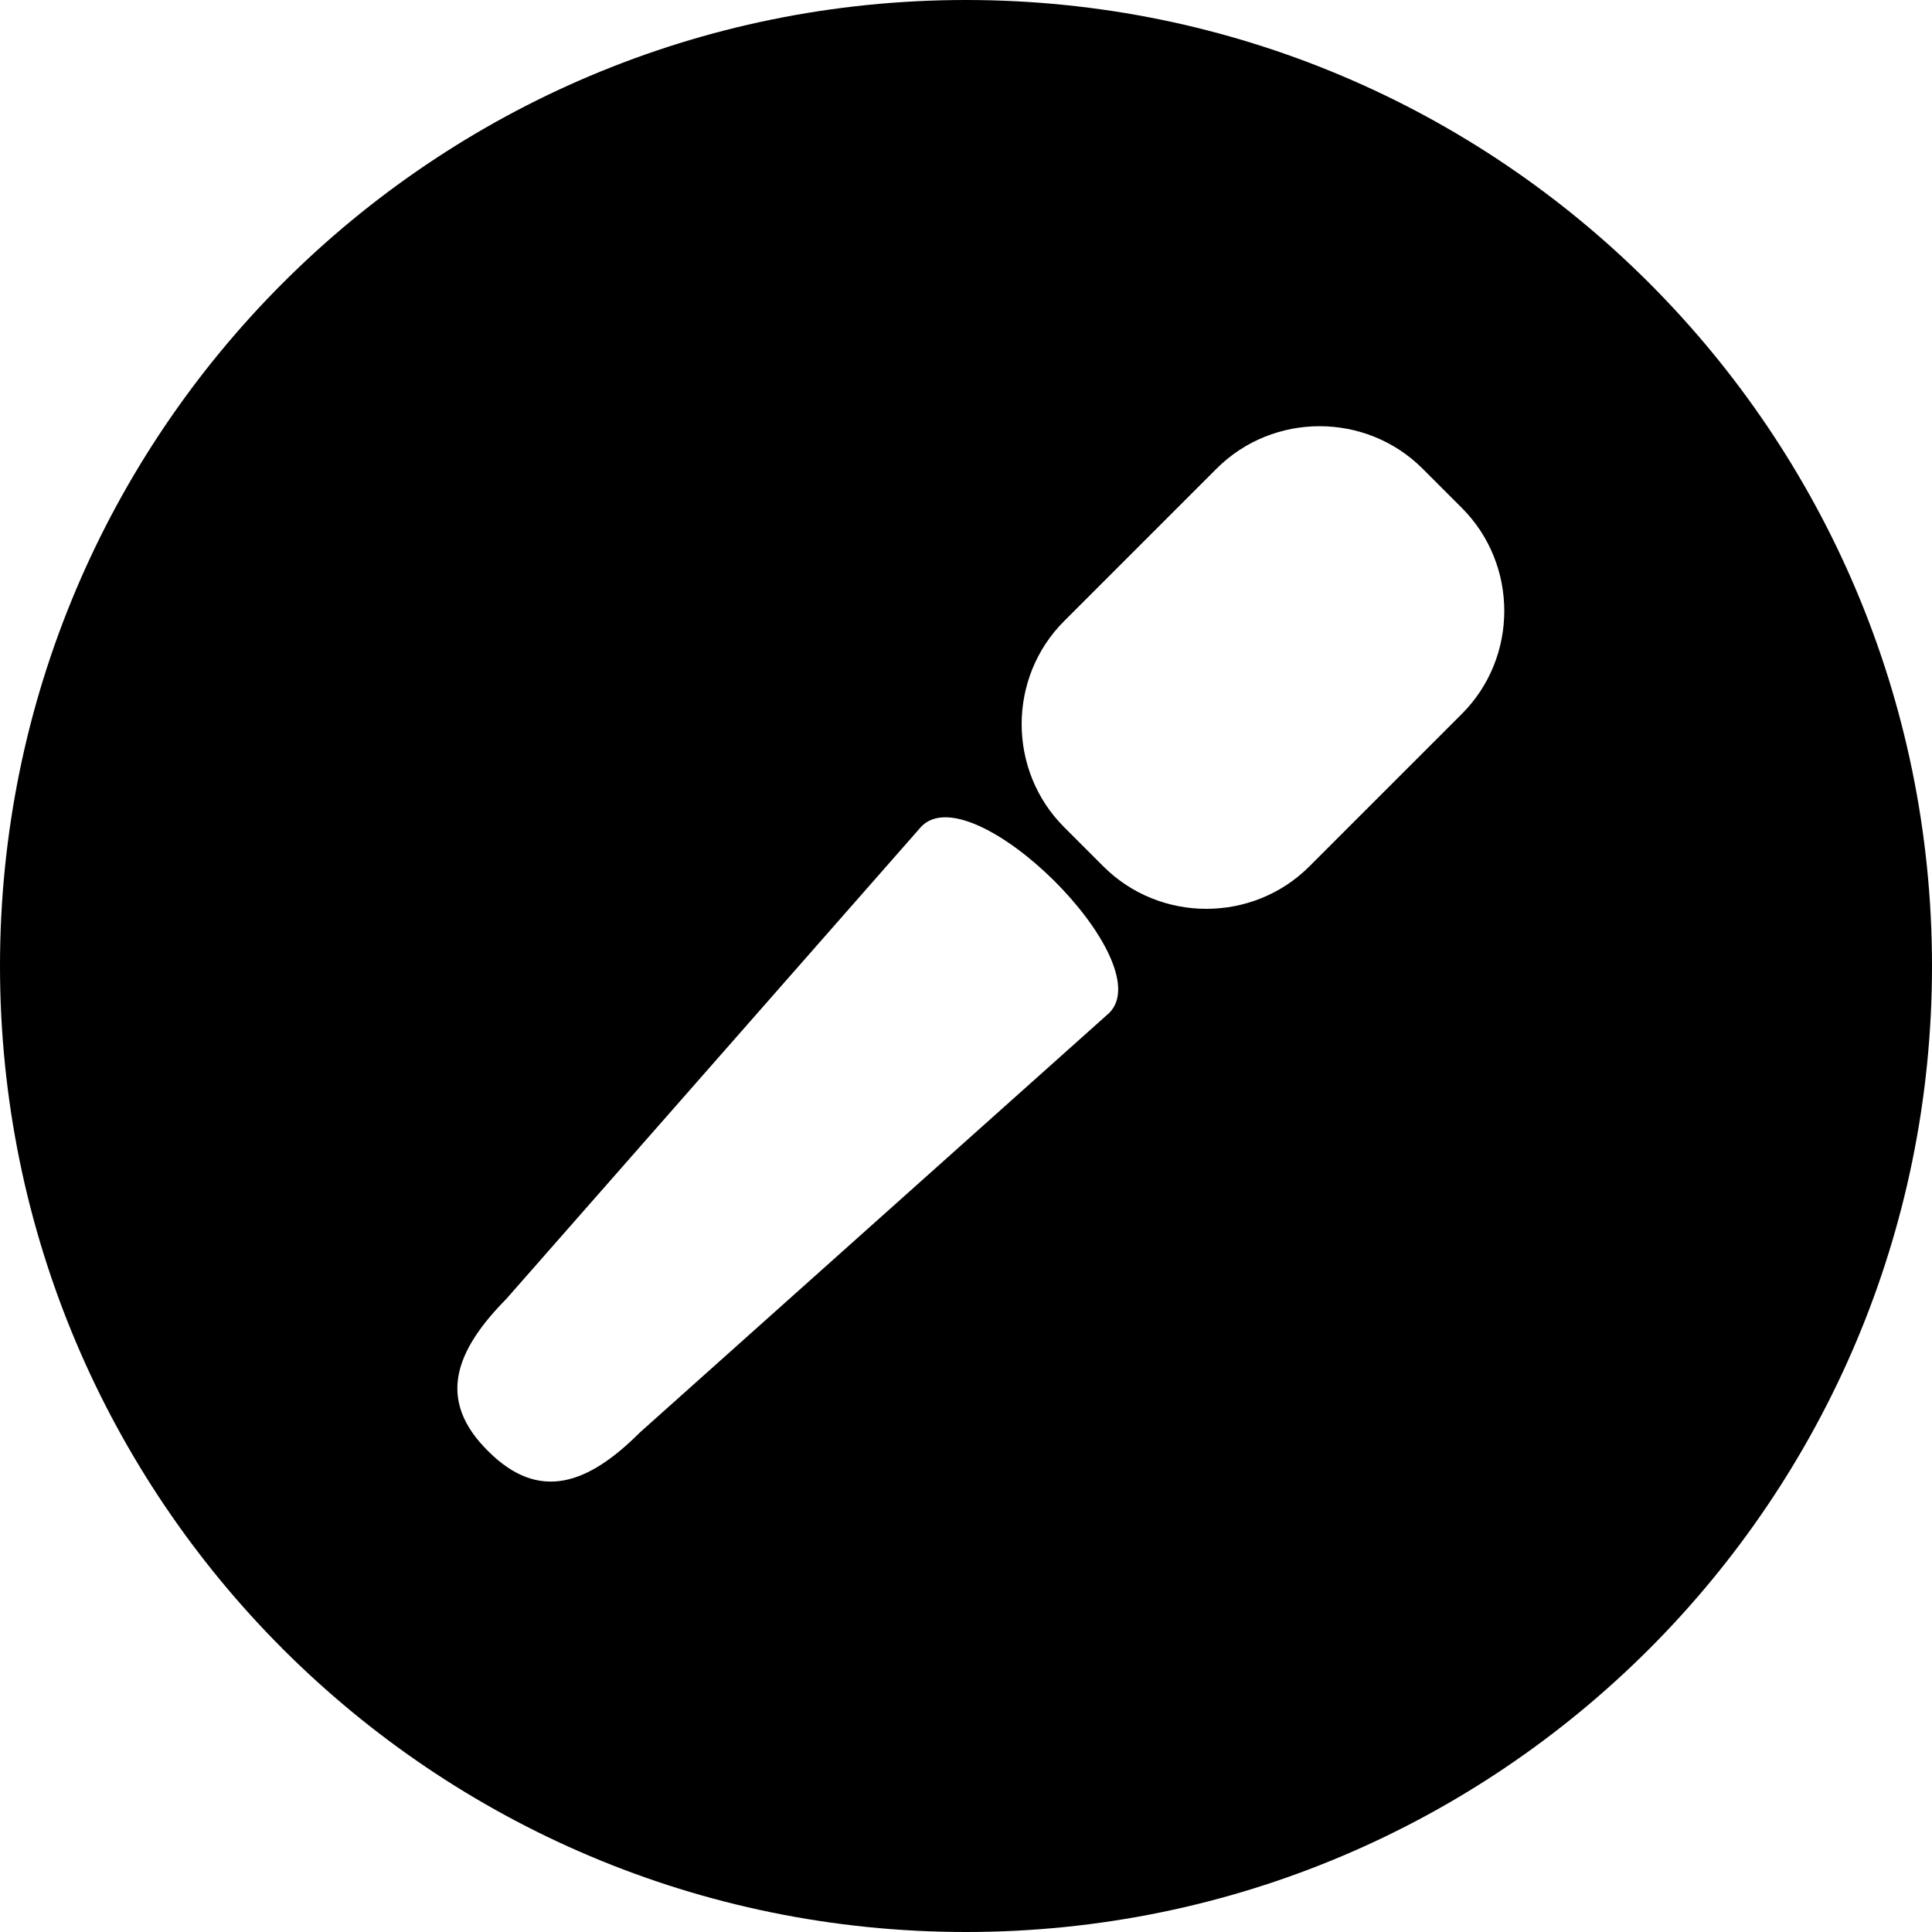
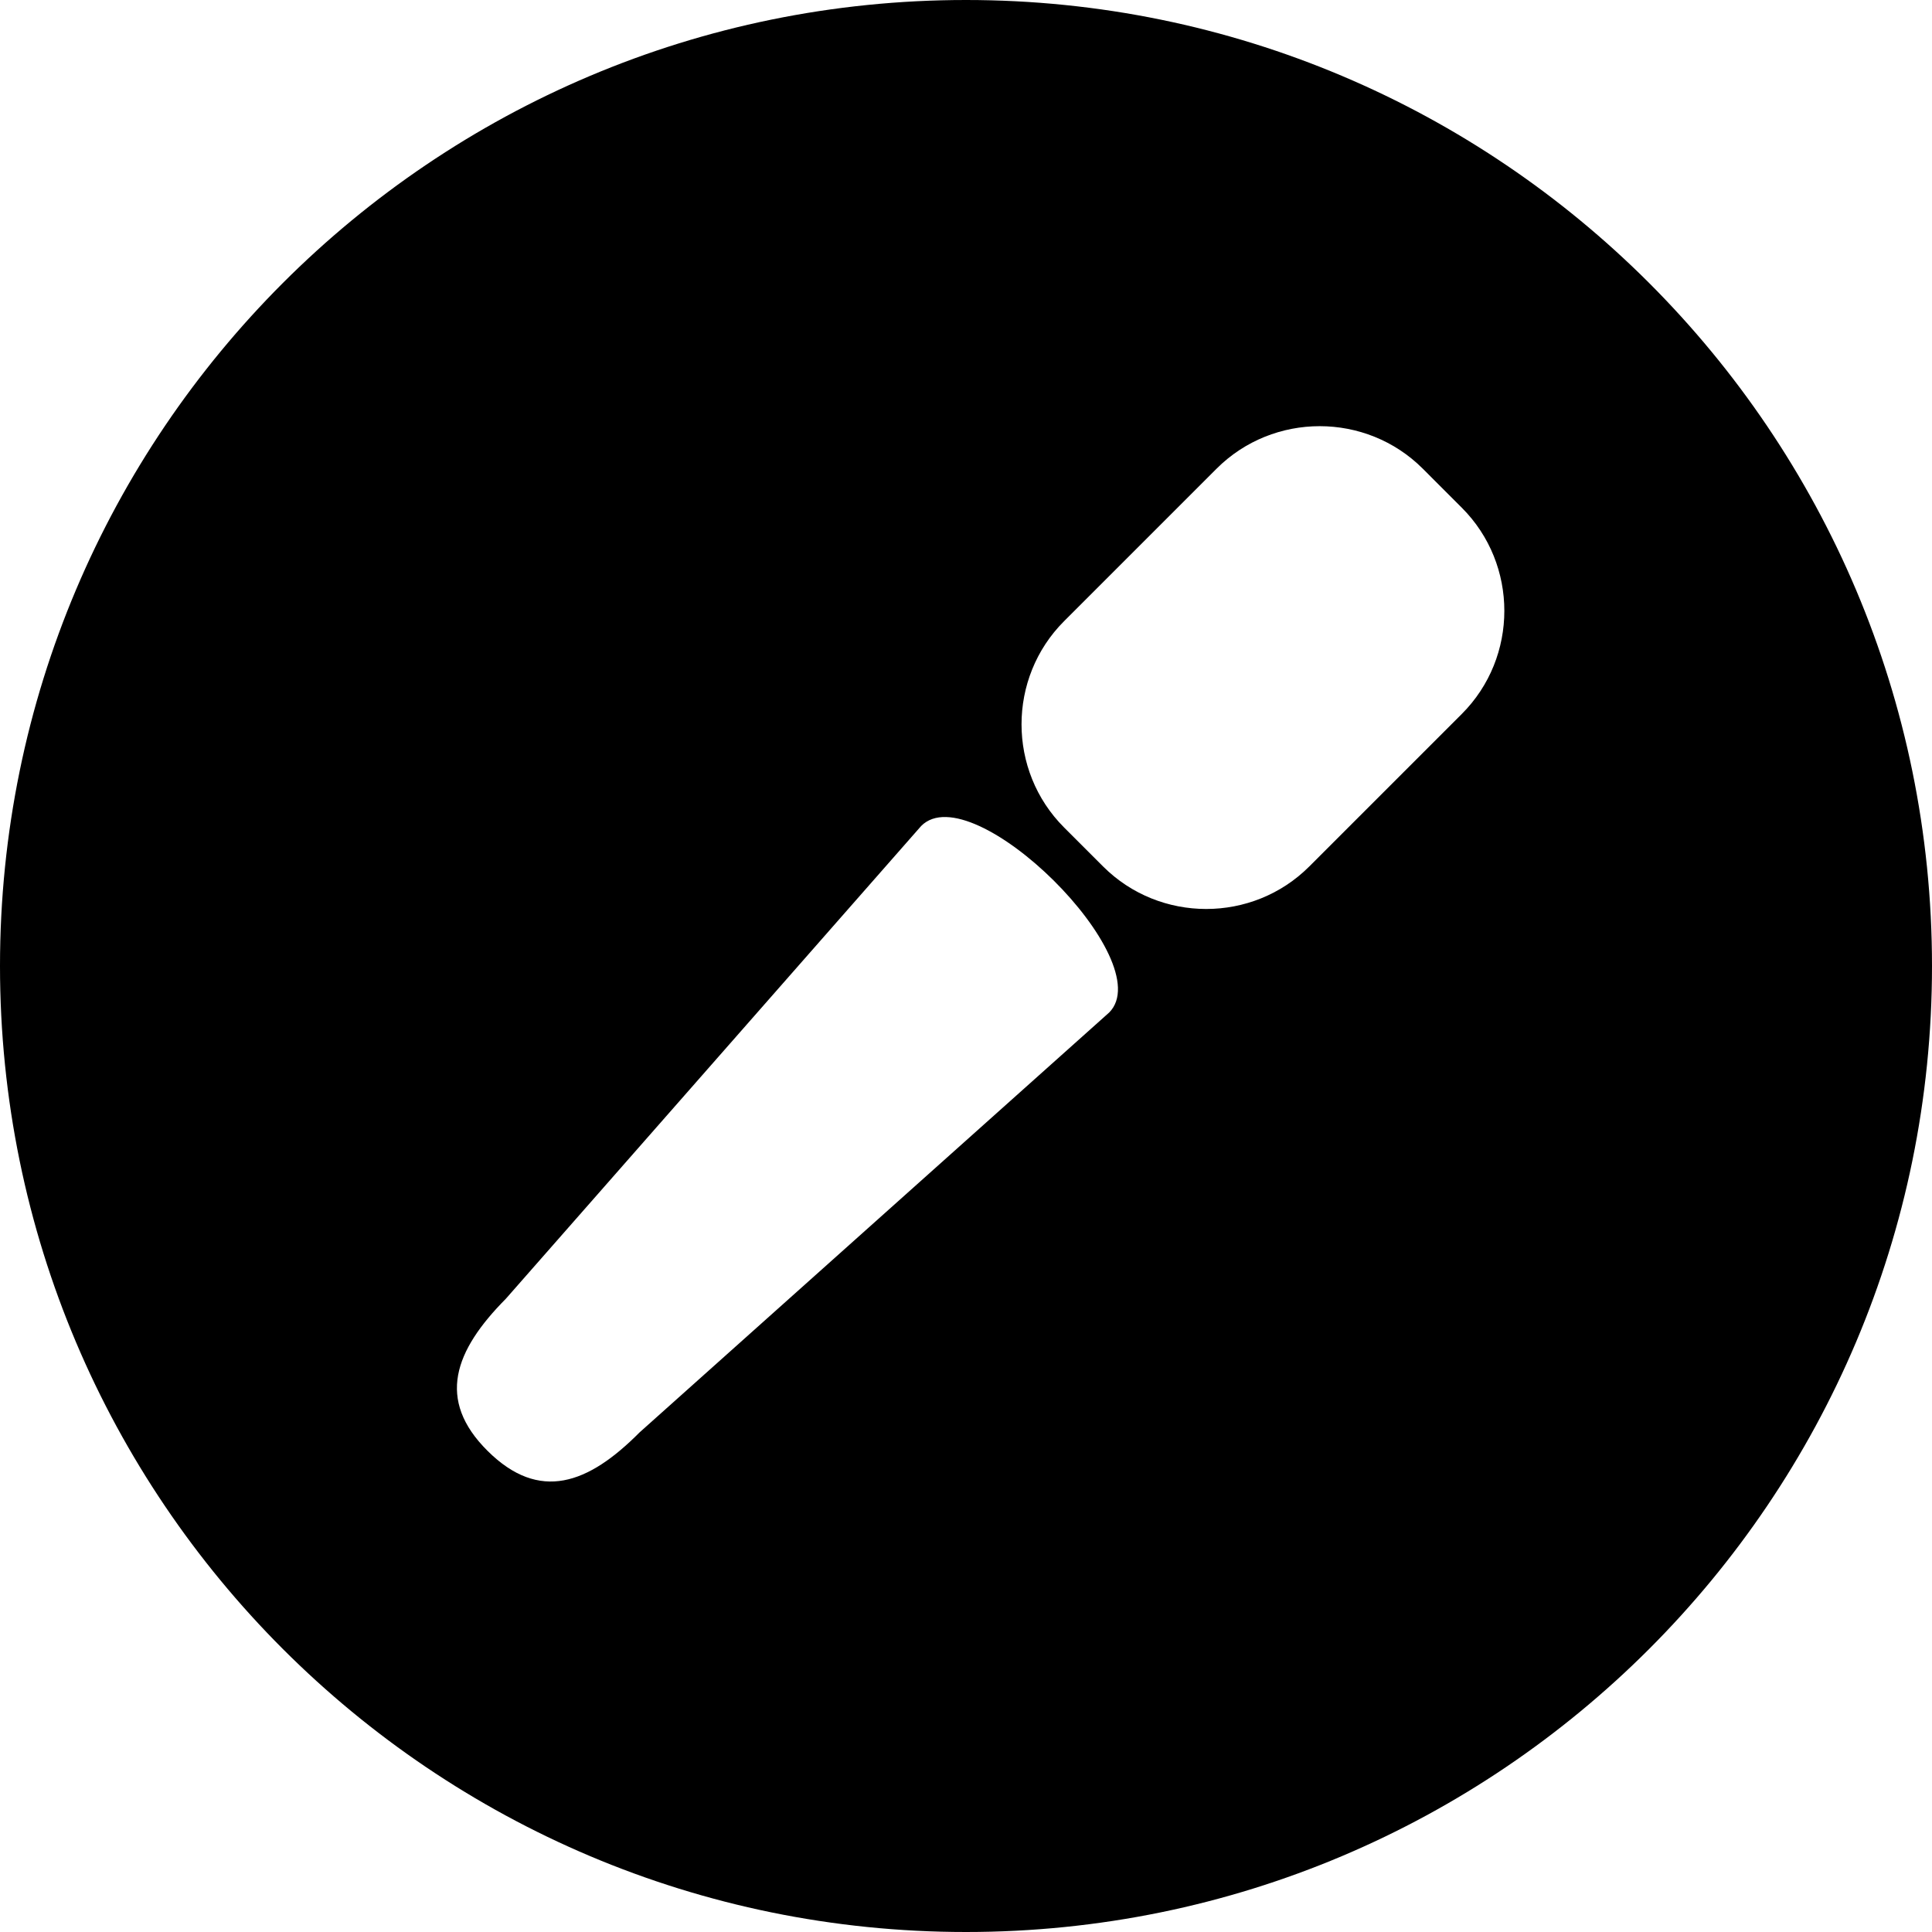
<svg xmlns="http://www.w3.org/2000/svg" version="1.1" id="レイヤー_1" x="0px" y="0px" width="256px" height="256px" viewBox="0 0 256 256" enable-background="new 0 0 256 256" xml:space="preserve">
-   <path d="M128,0C57.3,0,0,57.3,0,128s57.3,128,128,128s128-57.3,128-128S198.7,0,128,0z M147,134.2l-62.2,55.6  c-6.8,6.8-13.3,9.3-20.1,2.5c-6.9-6.8-4.4-13.3,2.4-20.2l55-62.6C128.9,102.6,153.8,127.3,147,134.2z M193.7,94.6l-20.2,20.2  c-7.5,7.5-19.8,7.5-27.3,0l-5.2-5.2c-7.5-7.5-7.5-19.8,0-27.3l20.2-20.2c7.5-7.5,19.8-7.5,27.3,0l5.2,5.2  C201.2,74.8,201.2,87.1,193.7,94.6z" />
+   <path d="M128.001,0C57.308,0,0,57.304,0,128c0,70.692,57.308,128,128.001,128C198.692,256,256,198.692,256,128  C256,57.304,198.692,0,128.001,0z M146.972,134.163l-62.23,55.642c-6.794,6.844-13.267,9.251-20.117,2.463  c-6.86-6.798-4.397-13.317,2.403-20.177l55.033-62.646C128.852,102.601,153.775,127.31,146.972,134.163z M193.698,94.601  l-20.212,20.211c-7.51,7.51-19.808,7.51-27.32,0l-5.173-5.172c-7.513-7.516-7.513-19.811,0-27.327l20.208-20.208  c7.517-7.513,19.812-7.513,27.327,0l5.17,5.172C201.211,74.79,201.211,87.087,193.698,94.601z" />
</svg>
